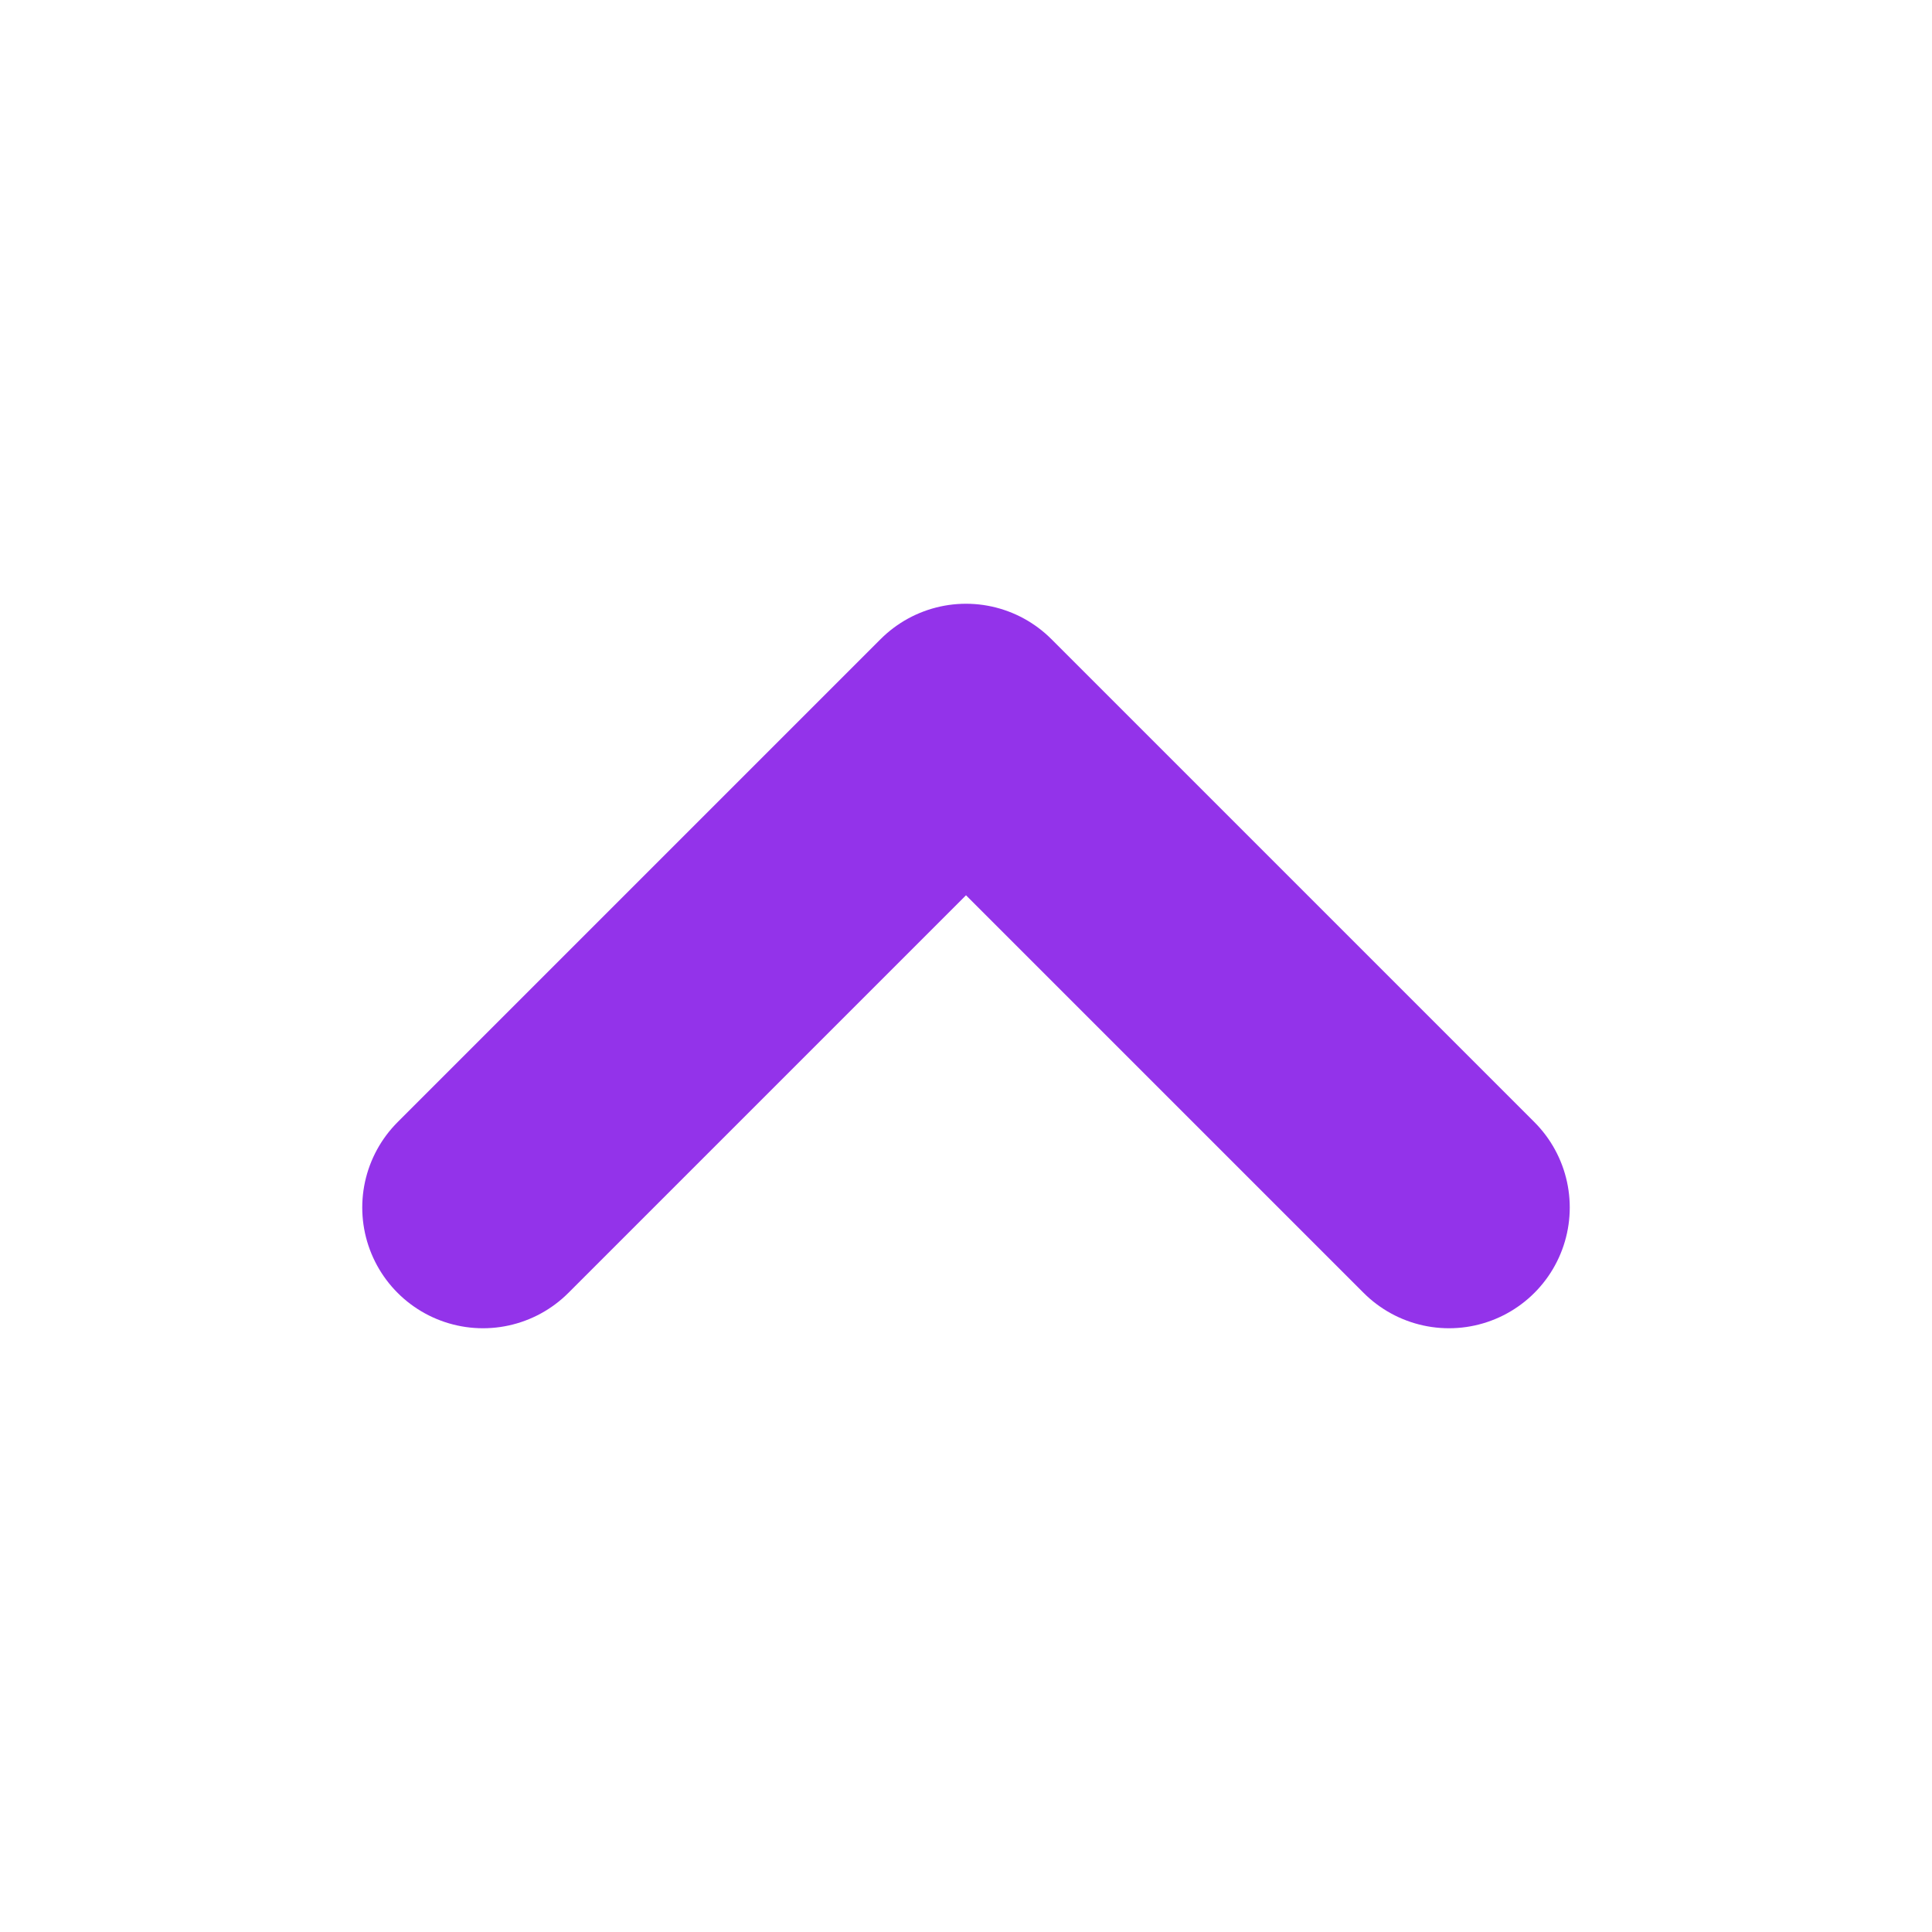
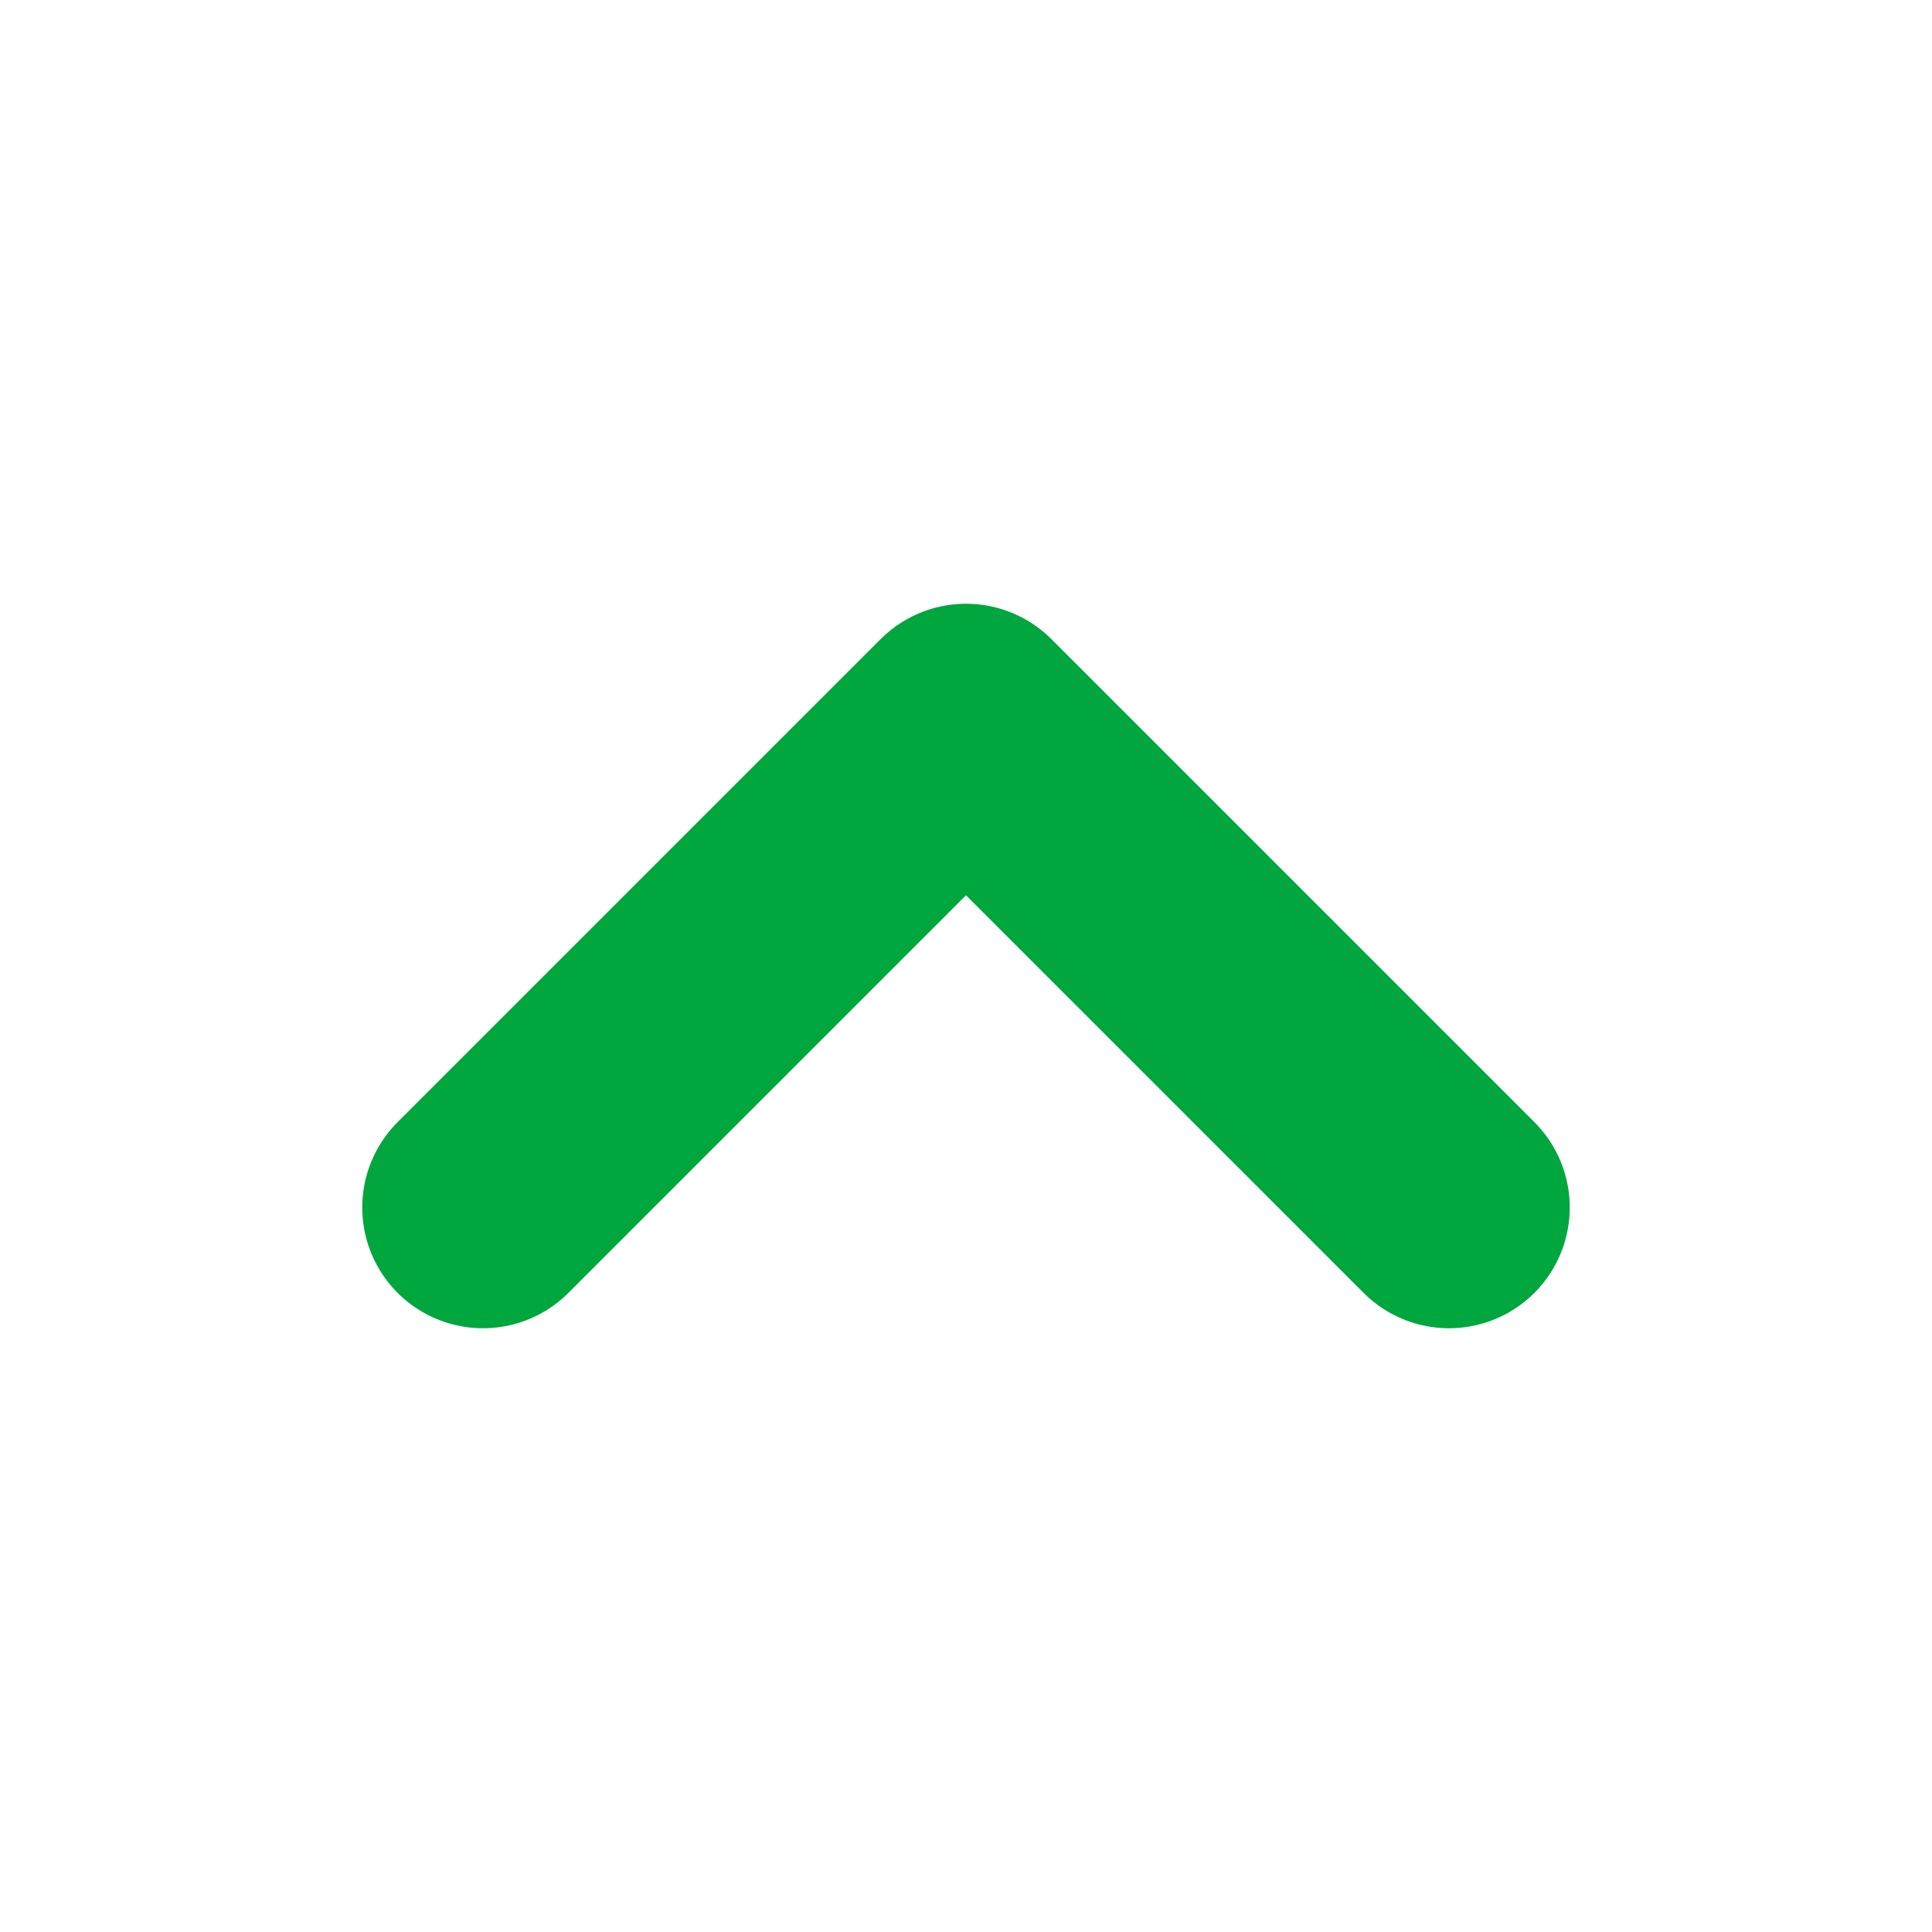
<svg xmlns="http://www.w3.org/2000/svg" width="12" height="12" viewBox="0 0 12 12" fill="none">
-   <path d="M3 7.5L6 4.5L9 7.5" stroke="#9333EA" stroke-width="1.5" stroke-linecap="round" stroke-linejoin="round" />
+   <path d="M3 7.5L6 4.5L9 7.5" stroke="#00A63E" stroke-width="1.5" stroke-linecap="round" stroke-linejoin="round" />
</svg>
